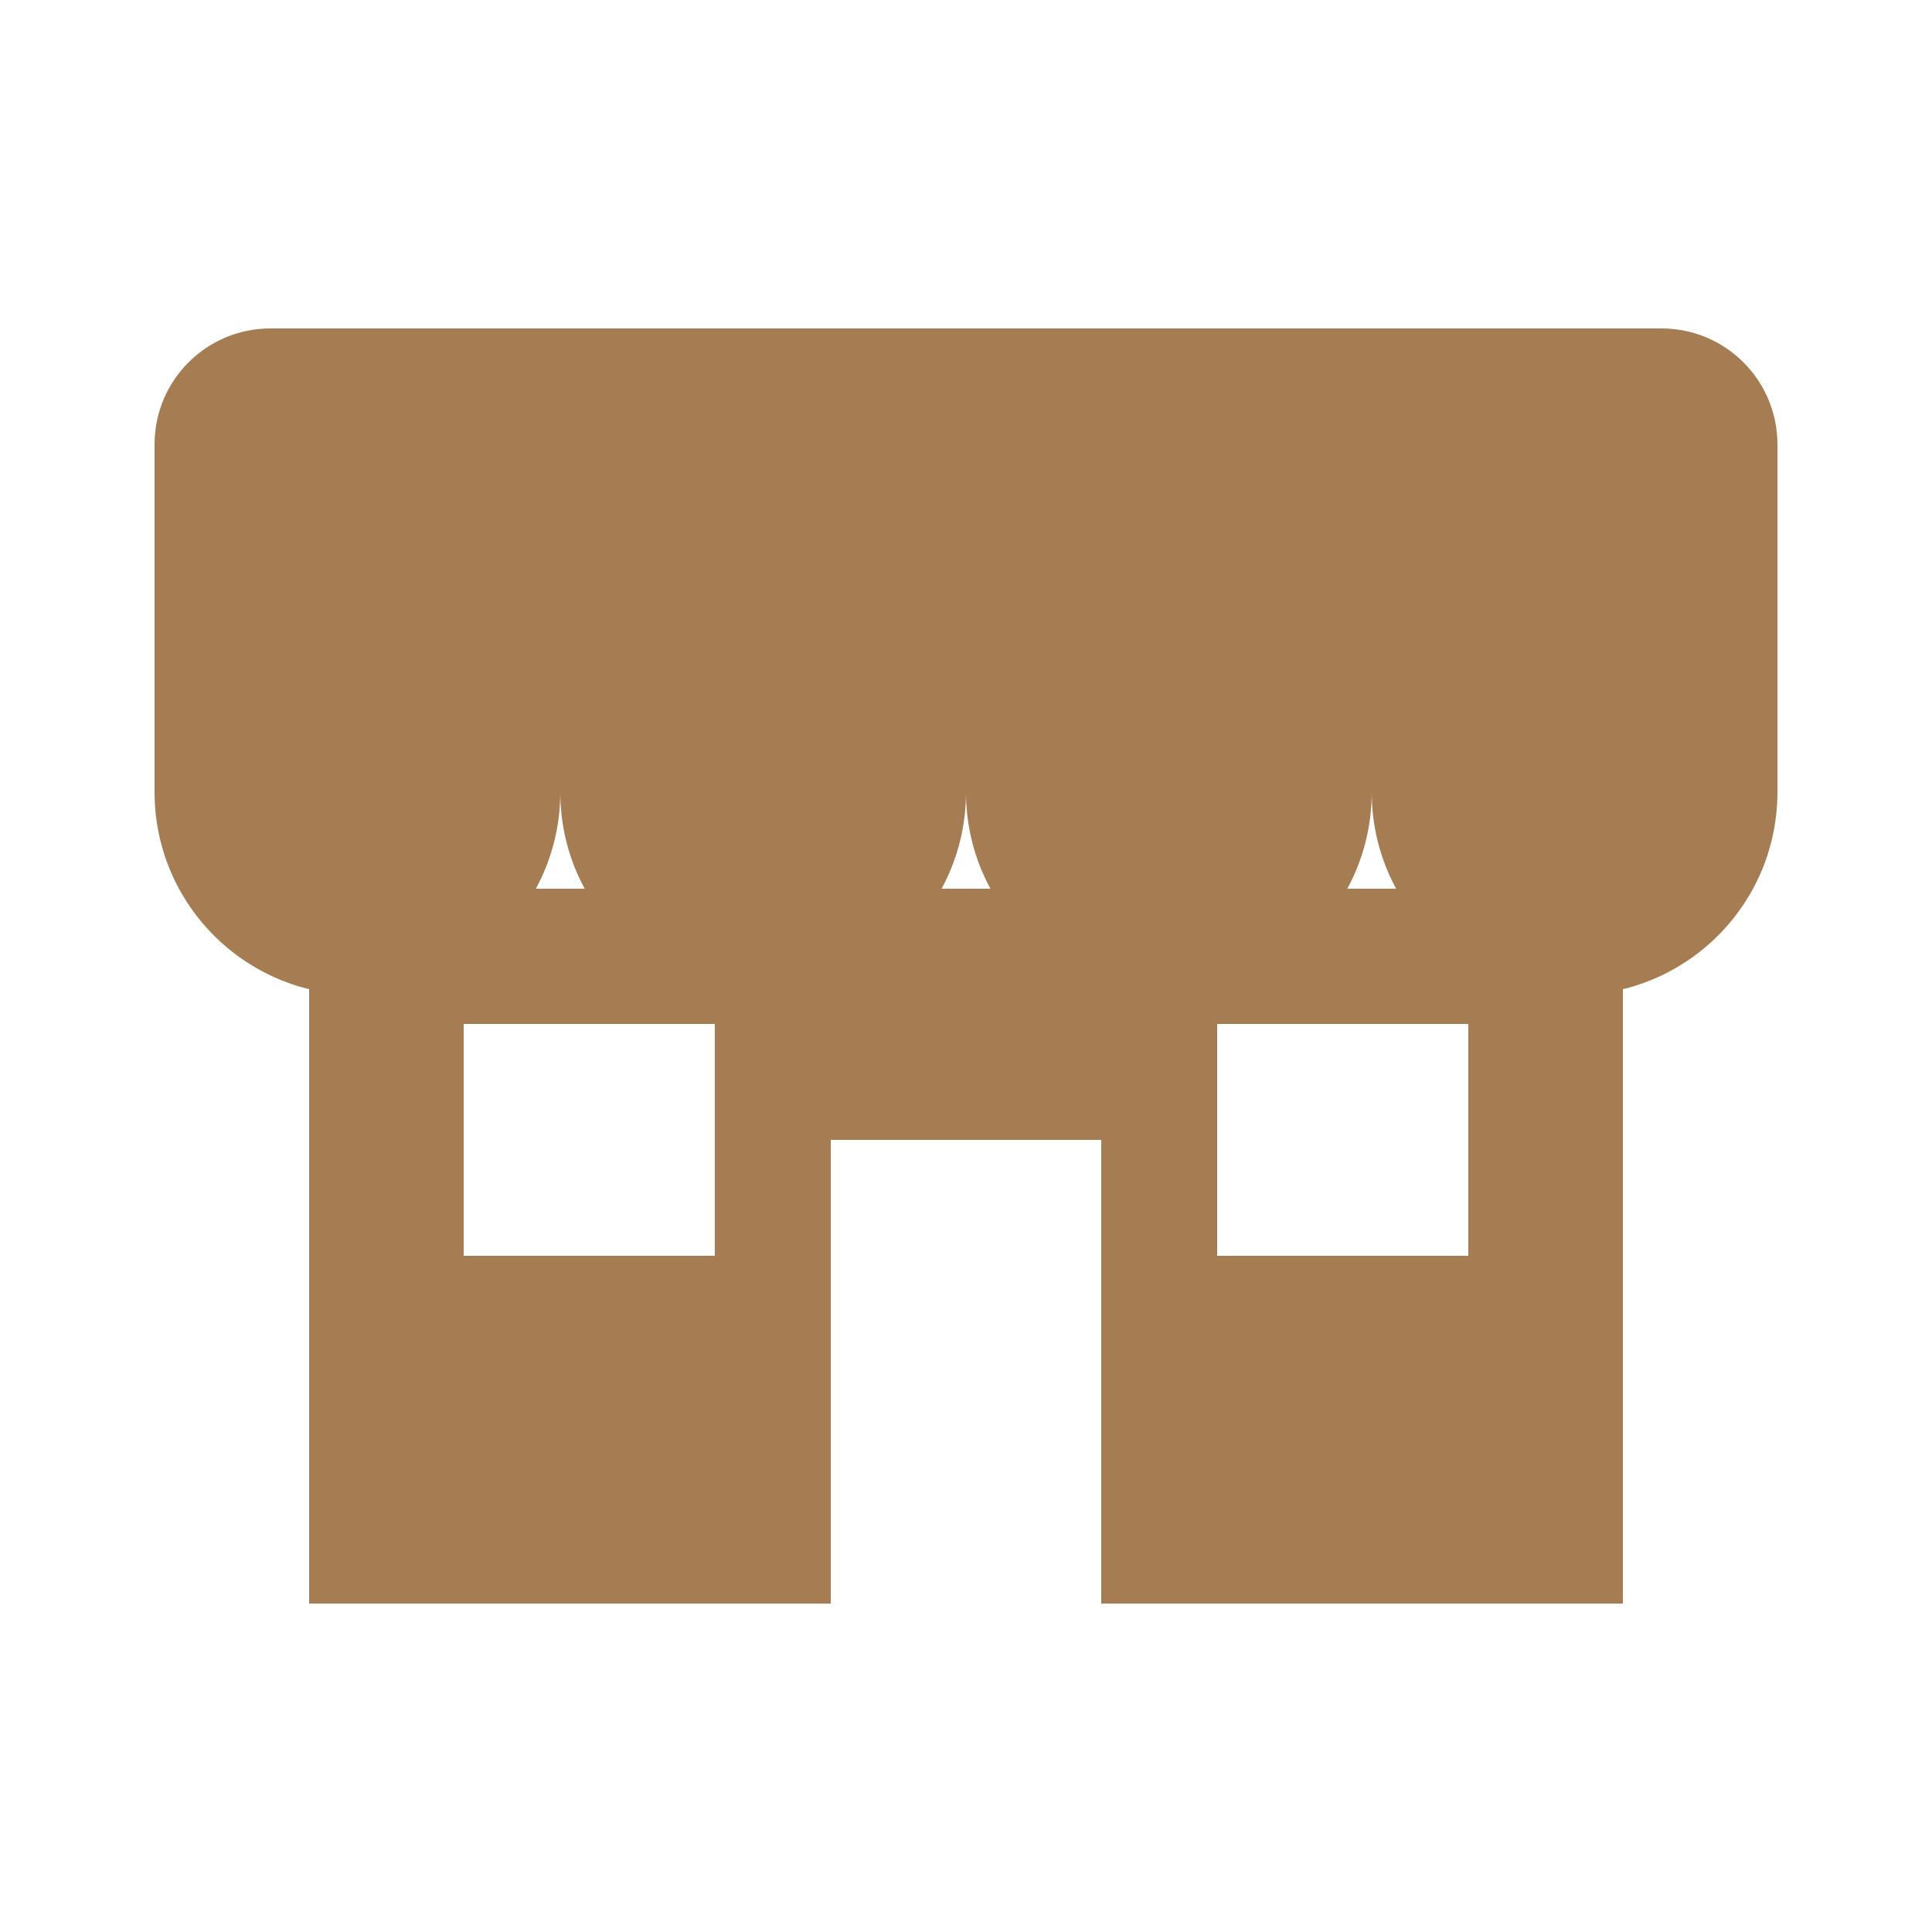
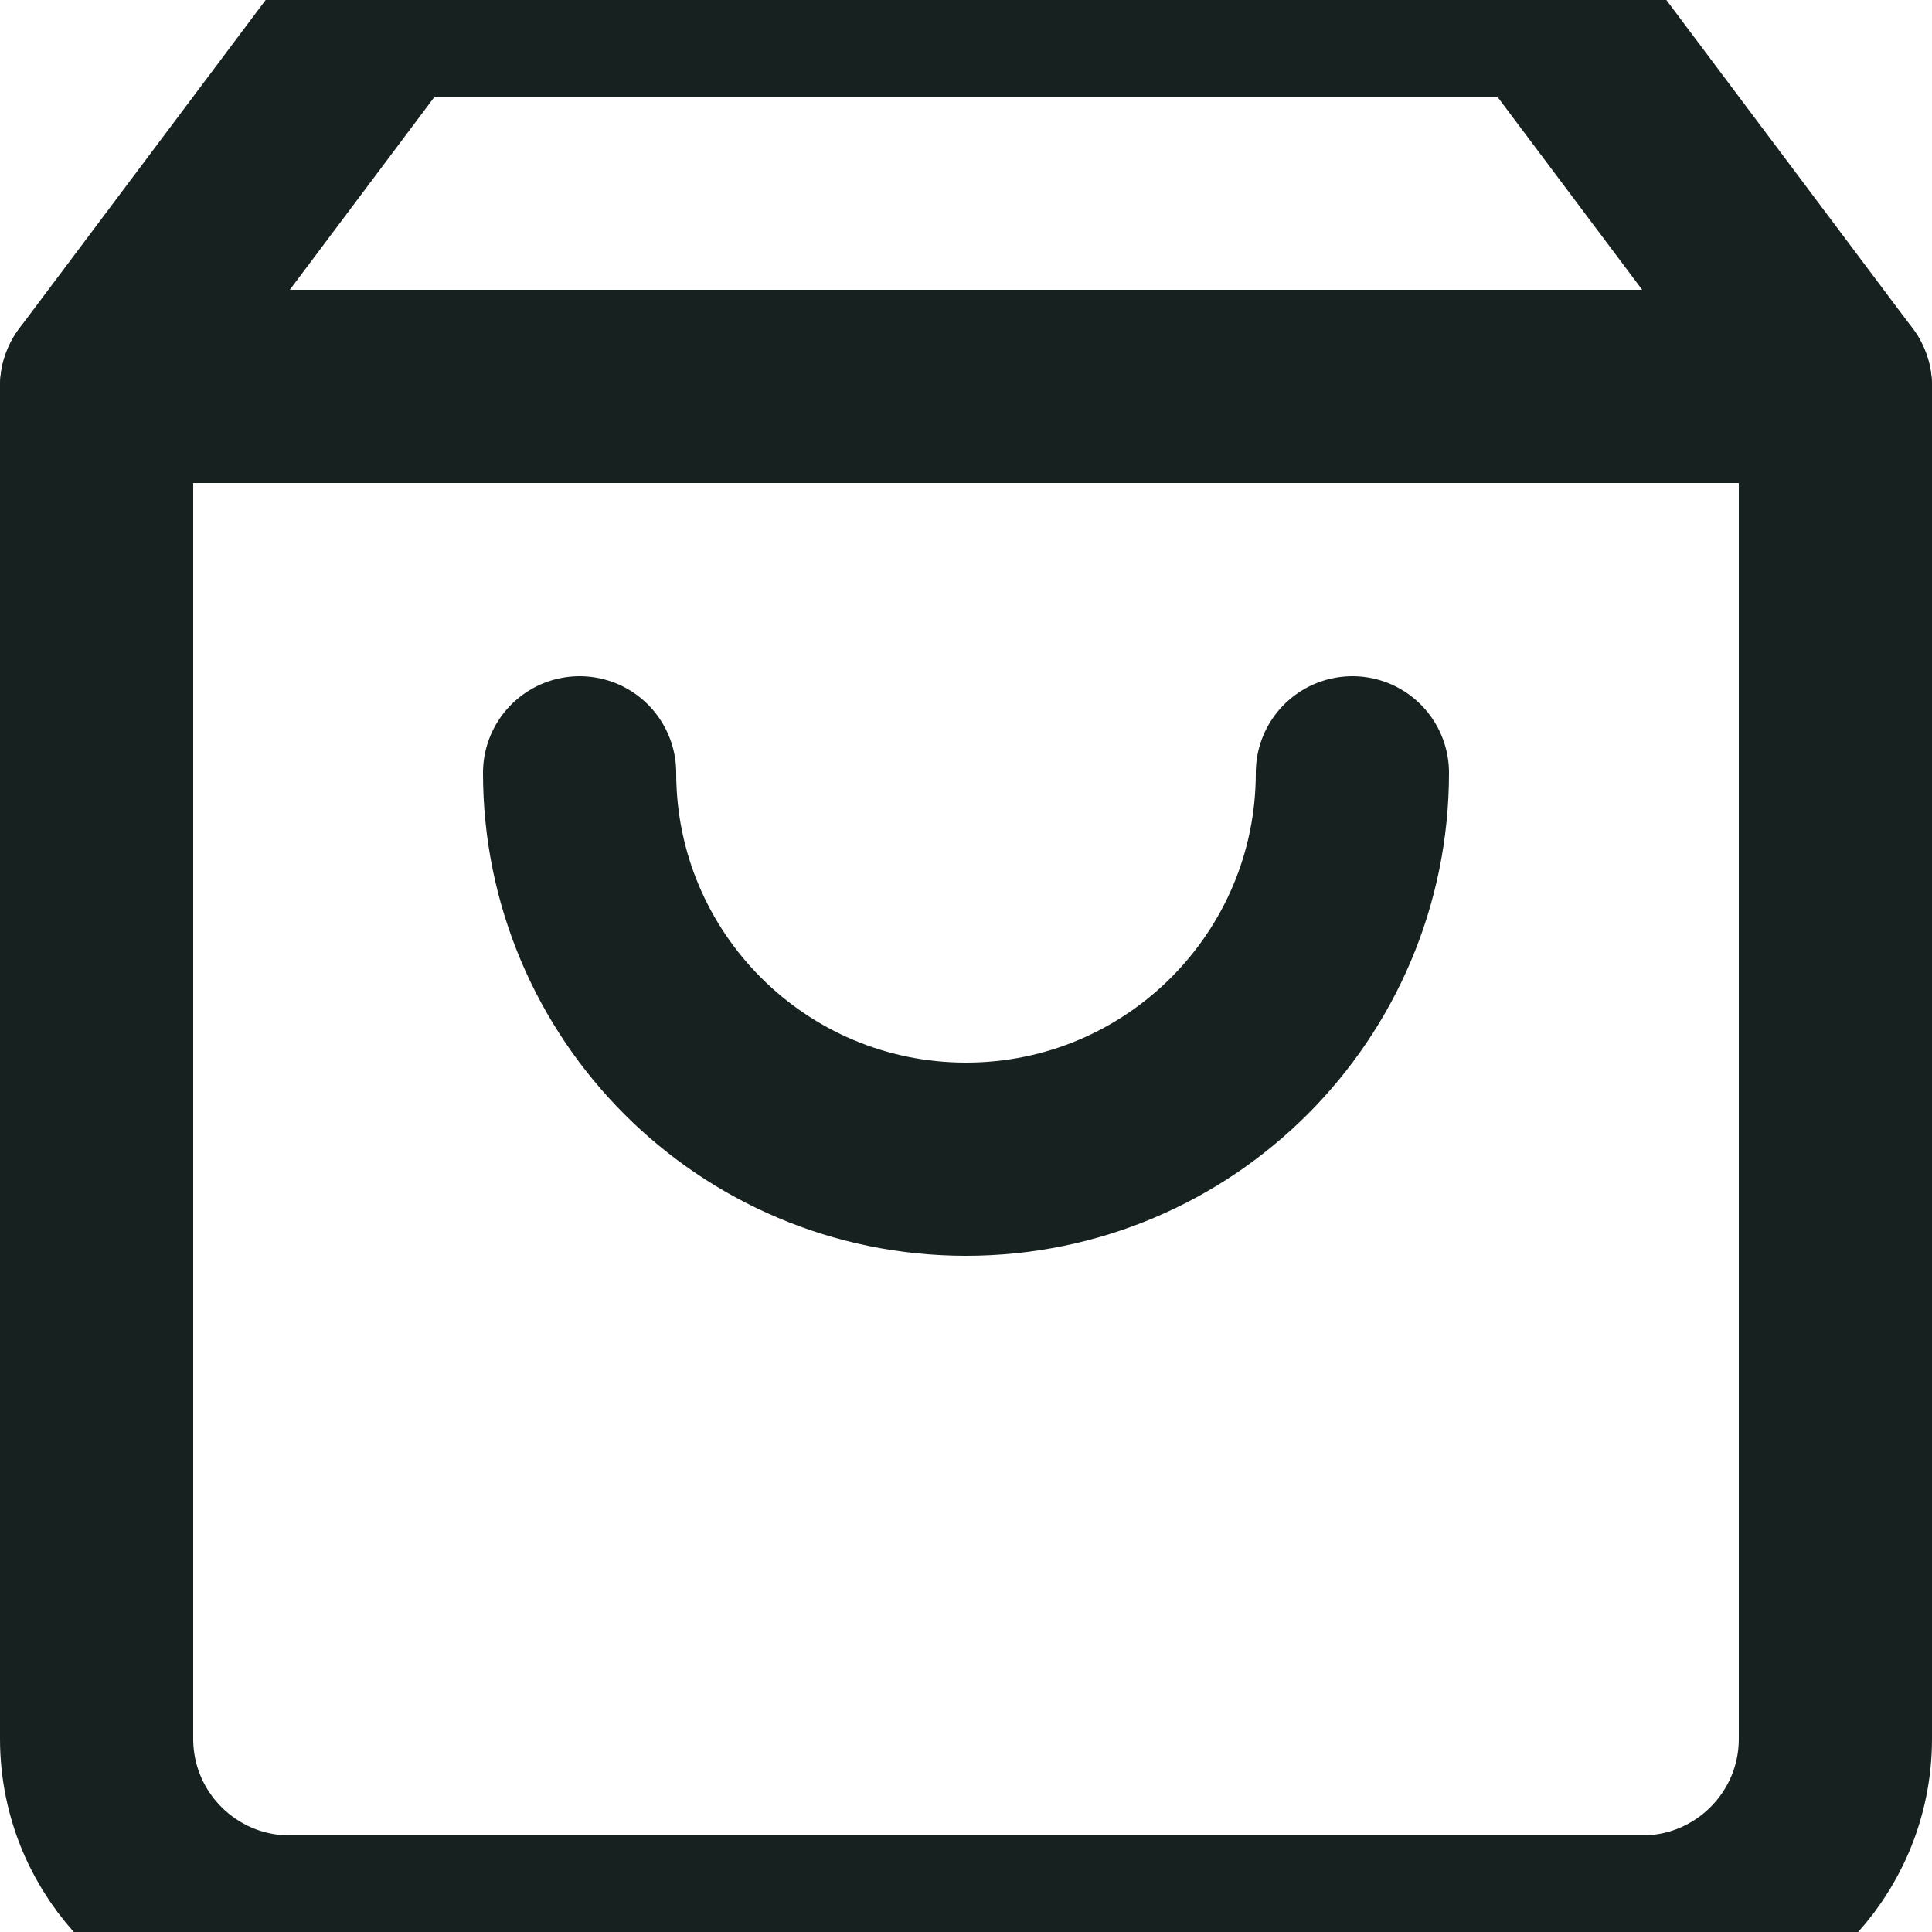
- <svg xmlns="http://www.w3.org/2000/svg" width="100" height="100" viewBox="0 0 100 100">
-   <g transform="translate(50 50) scale(1) translate(-50 -50)">
-     <path d="M 14 17 H 86 A 6 6 0 0 1 92 23 V 41 A 10.5 10.5 0 0 1 71.000 41 A 10.5 10.5 0 0 1 50.000 41 A 10.5 10.5 0 0 1 29.000 41 A 10.5 10.5 0 0 1 8.000 41 V 23 A 6 6 0 0 1 14 17 Z M 16 46 H 84 V 83 H 16 Z M 43 59 V 83 H 57 V 59 Z M 24 53 V 65 H 37 V 53 Z M 63 53 V 65 H 76 V 53 Z" fill="#A67C52" fill-rule="nonzero" />
+ <svg xmlns="http://www.w3.org/2000/svg" width="24" height="24" viewBox="0 0 24 24">
+   <g transform="translate(12 12) scale(1.2) translate(-12 -12)">
+     <path d="M6 2 3 6v14a2 2 0 0 0 2 2h14a2 2 0 0 0 2-2V6l-3-4Z" fill="none" stroke="#17211f" stroke-width="2" stroke-linecap="round" stroke-linejoin="round" />
+     <path d="M3 6h18" fill="none" stroke="#17211f" stroke-width="2" stroke-linecap="round" stroke-linejoin="round" />
+     <path d="M16 10a4 4 0 0 1-8 0" fill="none" stroke="#17211f" stroke-width="2" stroke-linecap="round" stroke-linejoin="round" />
  </g>
</svg>
